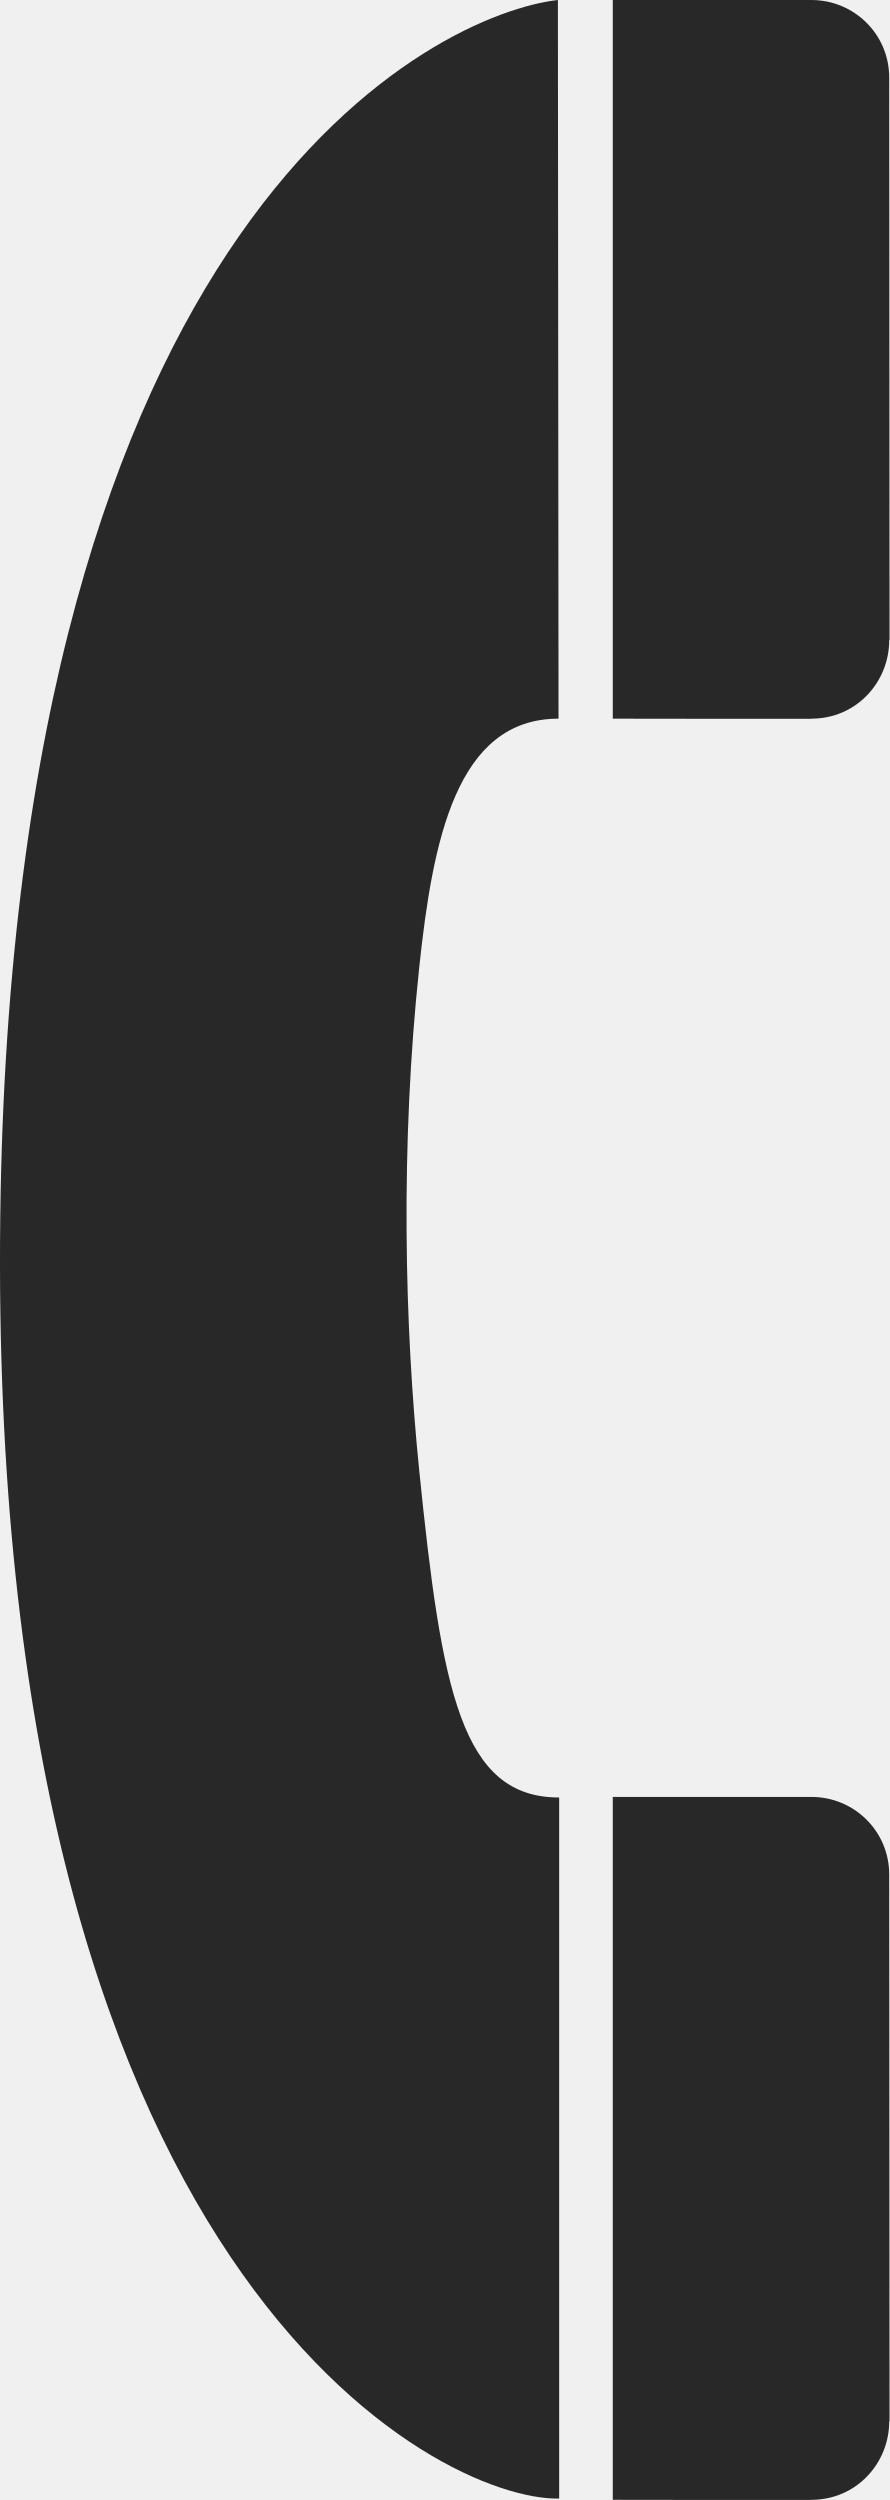
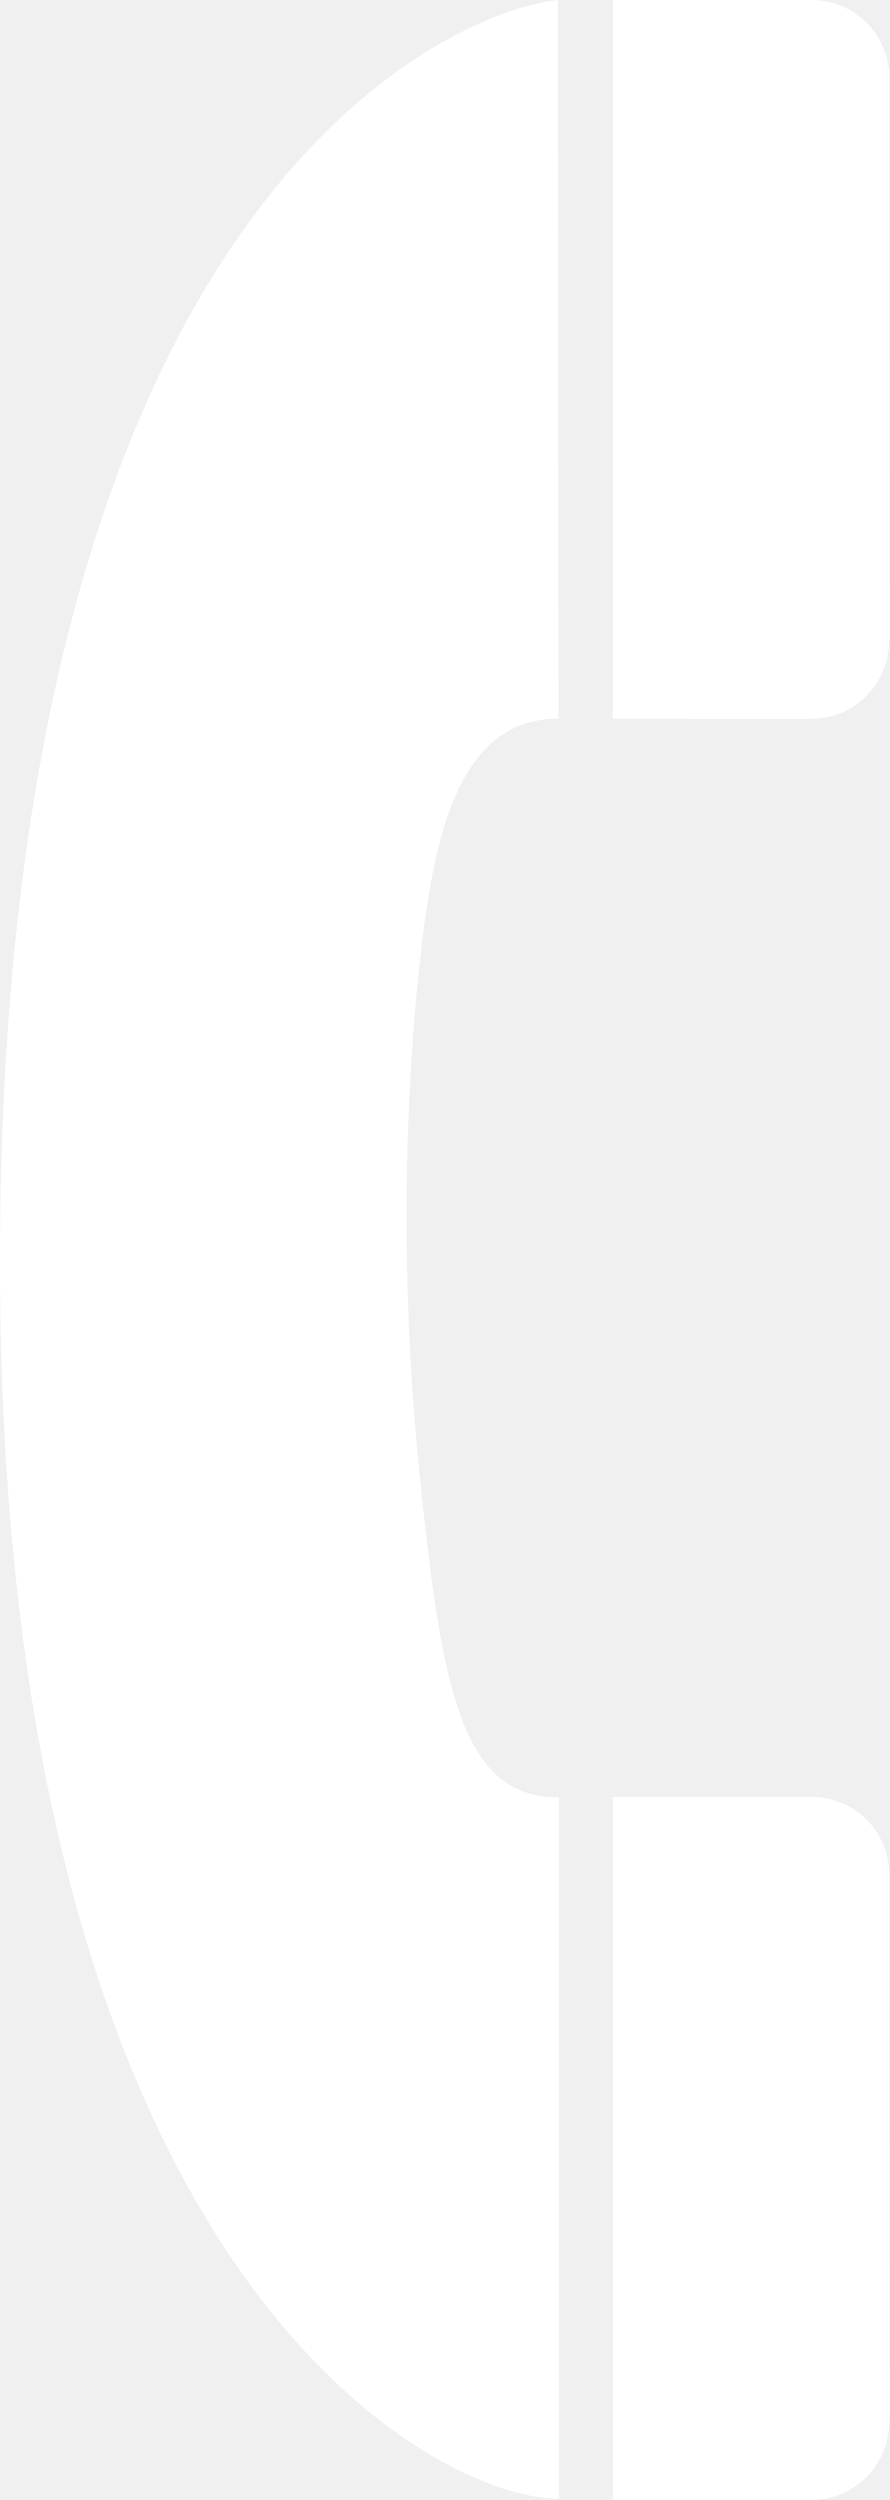
<svg xmlns="http://www.w3.org/2000/svg" version="1.1" id="svg1931" x="0px" y="0px" width="169.3px" height="475.816px" viewBox="0 0 169.3 475.816" enable-background="new 0 0 169.3 475.816" xml:space="preserve">
  <g id="g1941">
-     <path id="path1943" fill="#282828" d="M106.182,0C83.803,2.504,2.427,39.697,0.053,231.479   c-2.5,202.025,83.75,244.525,106.37,244.067V342.11c-18.62,0-22.366-20.273-26.62-62.105c-2.815-27.679-3.636-61.943,0-96   c2.552-23.897,7-47.224,26.5-47.224L106.182,0z" />
-     <path id="path1945" fill="#282828" d="M154.428,475.781c8.625,0,14.811-7.026,14.811-14.901l0.062-0.062   c0,0-0.062-104-0.062-104.062c0-8.25-6.686-14.755-14.811-14.755h-37.8v133.781c0,0,37.707,0.059,37.738,0.027L154.428,475.781z" />
-     <path id="path1947" fill="#282828" d="M154.428,136.781c8.625,0,14.811-7.026,14.811-14.901l0.062-0.062   c0,0-0.062-107-0.062-107.062c0-8.25-6.686-14.754-14.811-14.754h-37.8v136.78c0,0,37.707,0.059,37.738,0.027L154.428,136.781z" />
+     <path id="path1943" fill="#FFFFFF" d="M106.182,0C83.803,2.504,2.427,39.697,0.053,231.479   c-2.5,202.025,83.75,244.525,106.37,244.067V342.11c-18.62,0-22.366-20.273-26.62-62.105c-2.815-27.679-3.636-61.943,0-96   c2.552-23.897,7-47.224,26.5-47.224L106.182,0z" />
+     <path id="path1945" fill="#FFFFFF" d="M154.428,475.781c8.625,0,14.811-7.026,14.811-14.901l0.062-0.062   c0,0-0.062-104-0.062-104.062c0-8.25-6.686-14.755-14.811-14.755h-37.8v133.781c0,0,37.707,0.059,37.738,0.027L154.428,475.781z" />
+     <path id="path1947" fill="#FFFFFF" d="M154.428,136.781c8.625,0,14.811-7.026,14.811-14.901l0.062-0.062   c0,0-0.062-107-0.062-107.062c0-8.25-6.686-14.754-14.811-14.754h-37.8v136.78c0,0,37.707,0.059,37.738,0.027L154.428,136.781z" />
  </g>
</svg>
